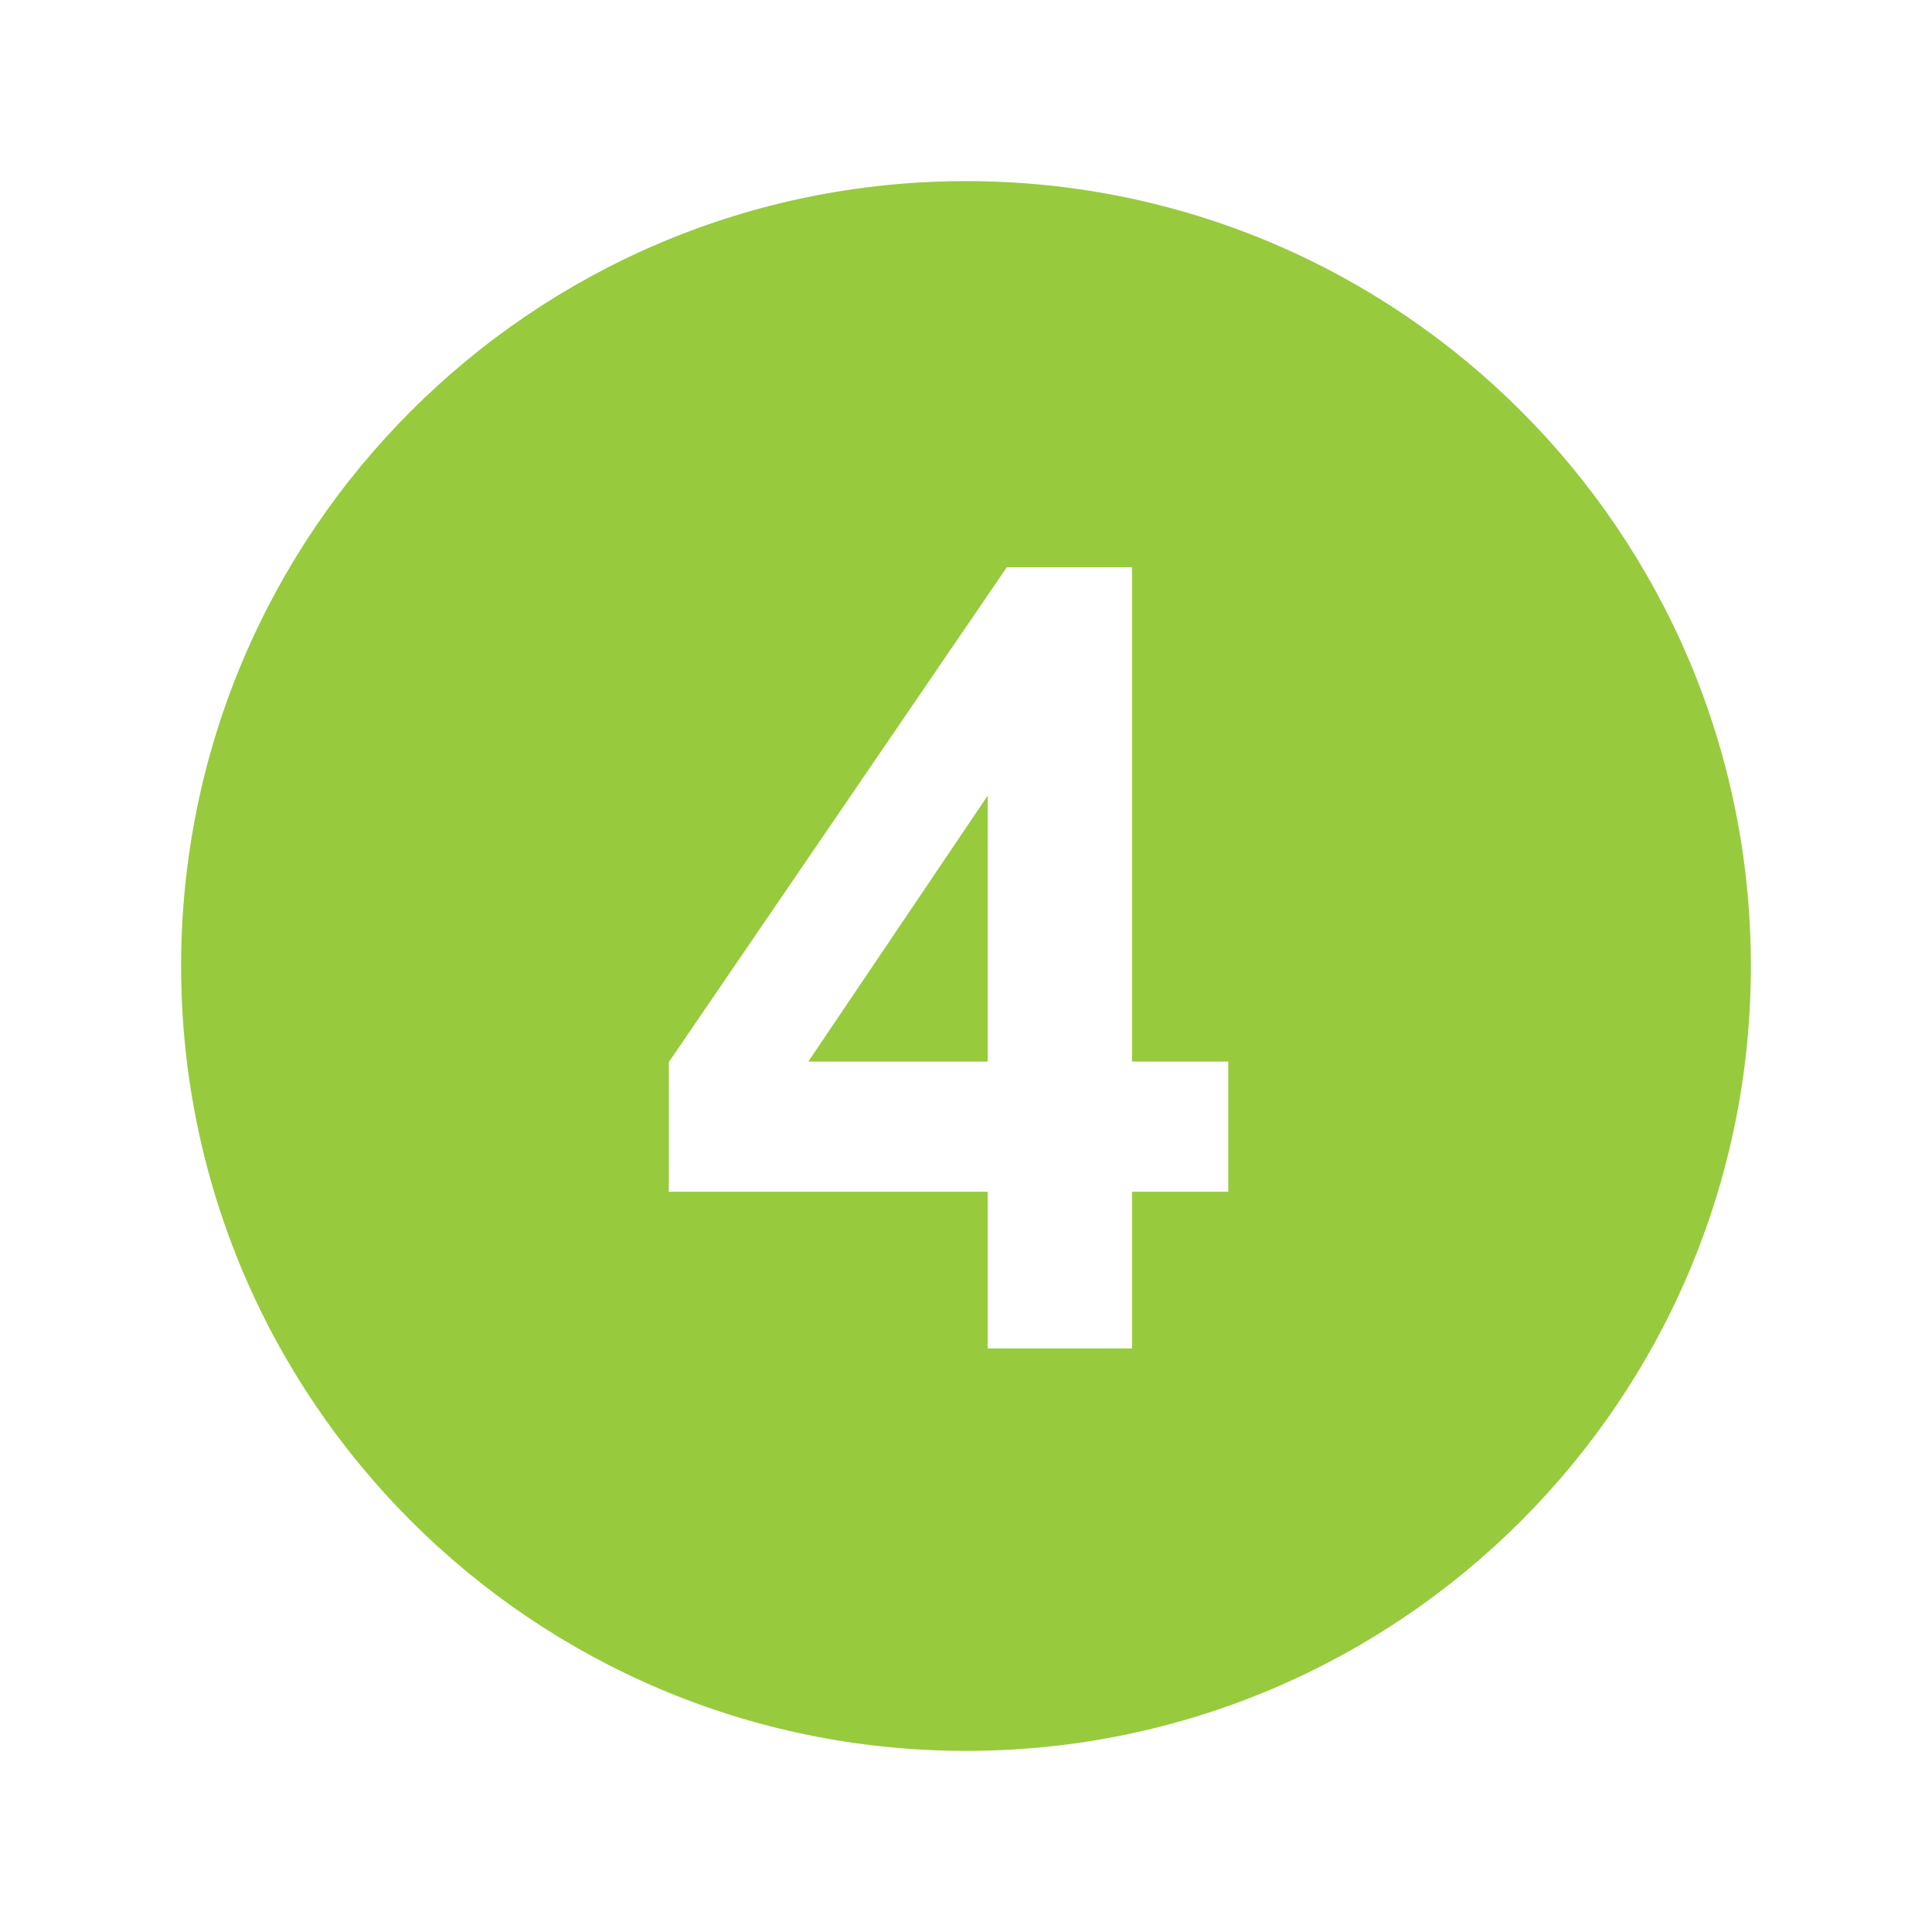
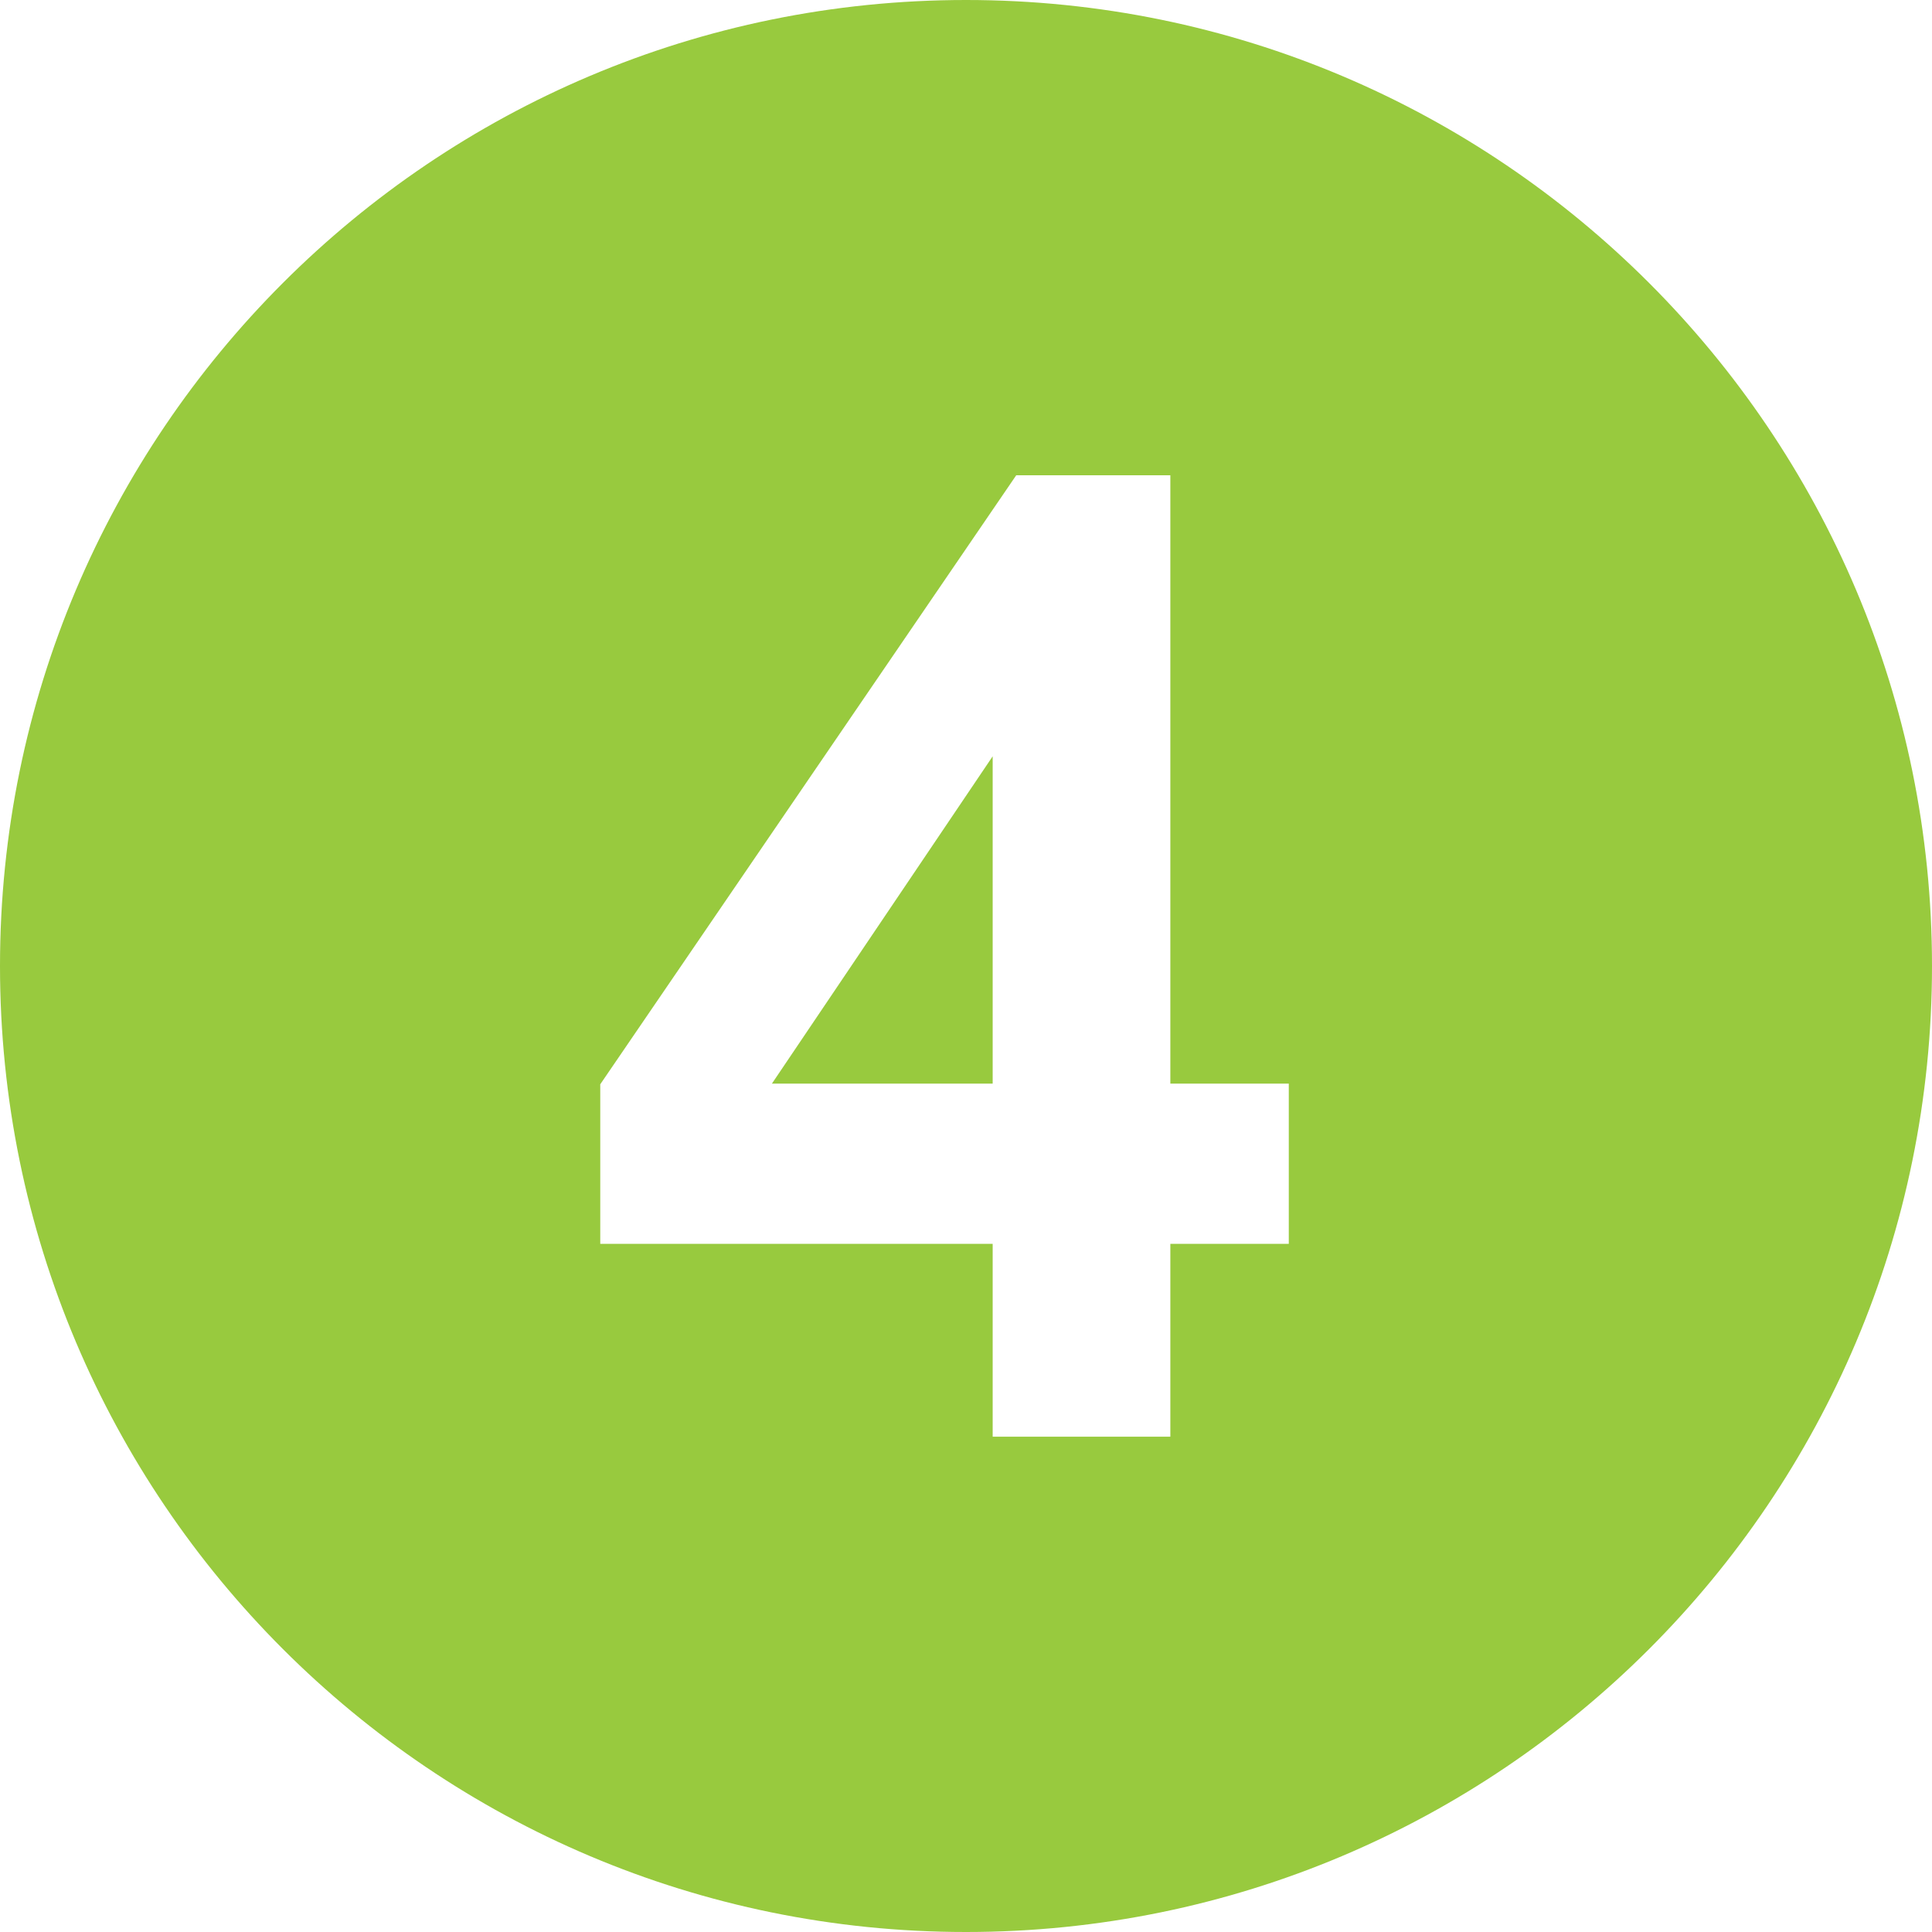
- <svg xmlns="http://www.w3.org/2000/svg" fill="rgb(152,202,62)" viewBox="0 0 32 32" version="1.1">
+ <svg xmlns="http://www.w3.org/2000/svg" fill="rgb(152,202,62)" viewBox="3 3 26 26" version="1.1">
  <path d="M16.359 17.583v-4.405l-2.971 4.405h2.971zM16 3c-7.18 0-13 5.82-13 13s5.82 13 13 13 13-5.82 13-13-5.82-13-13-13zM20.344 19.739h-1.594v2.595h-2.391v-2.595h-5.281v-2.147l5.598-8.196h2.074v8.187h1.594v2.156z" />
</svg>
